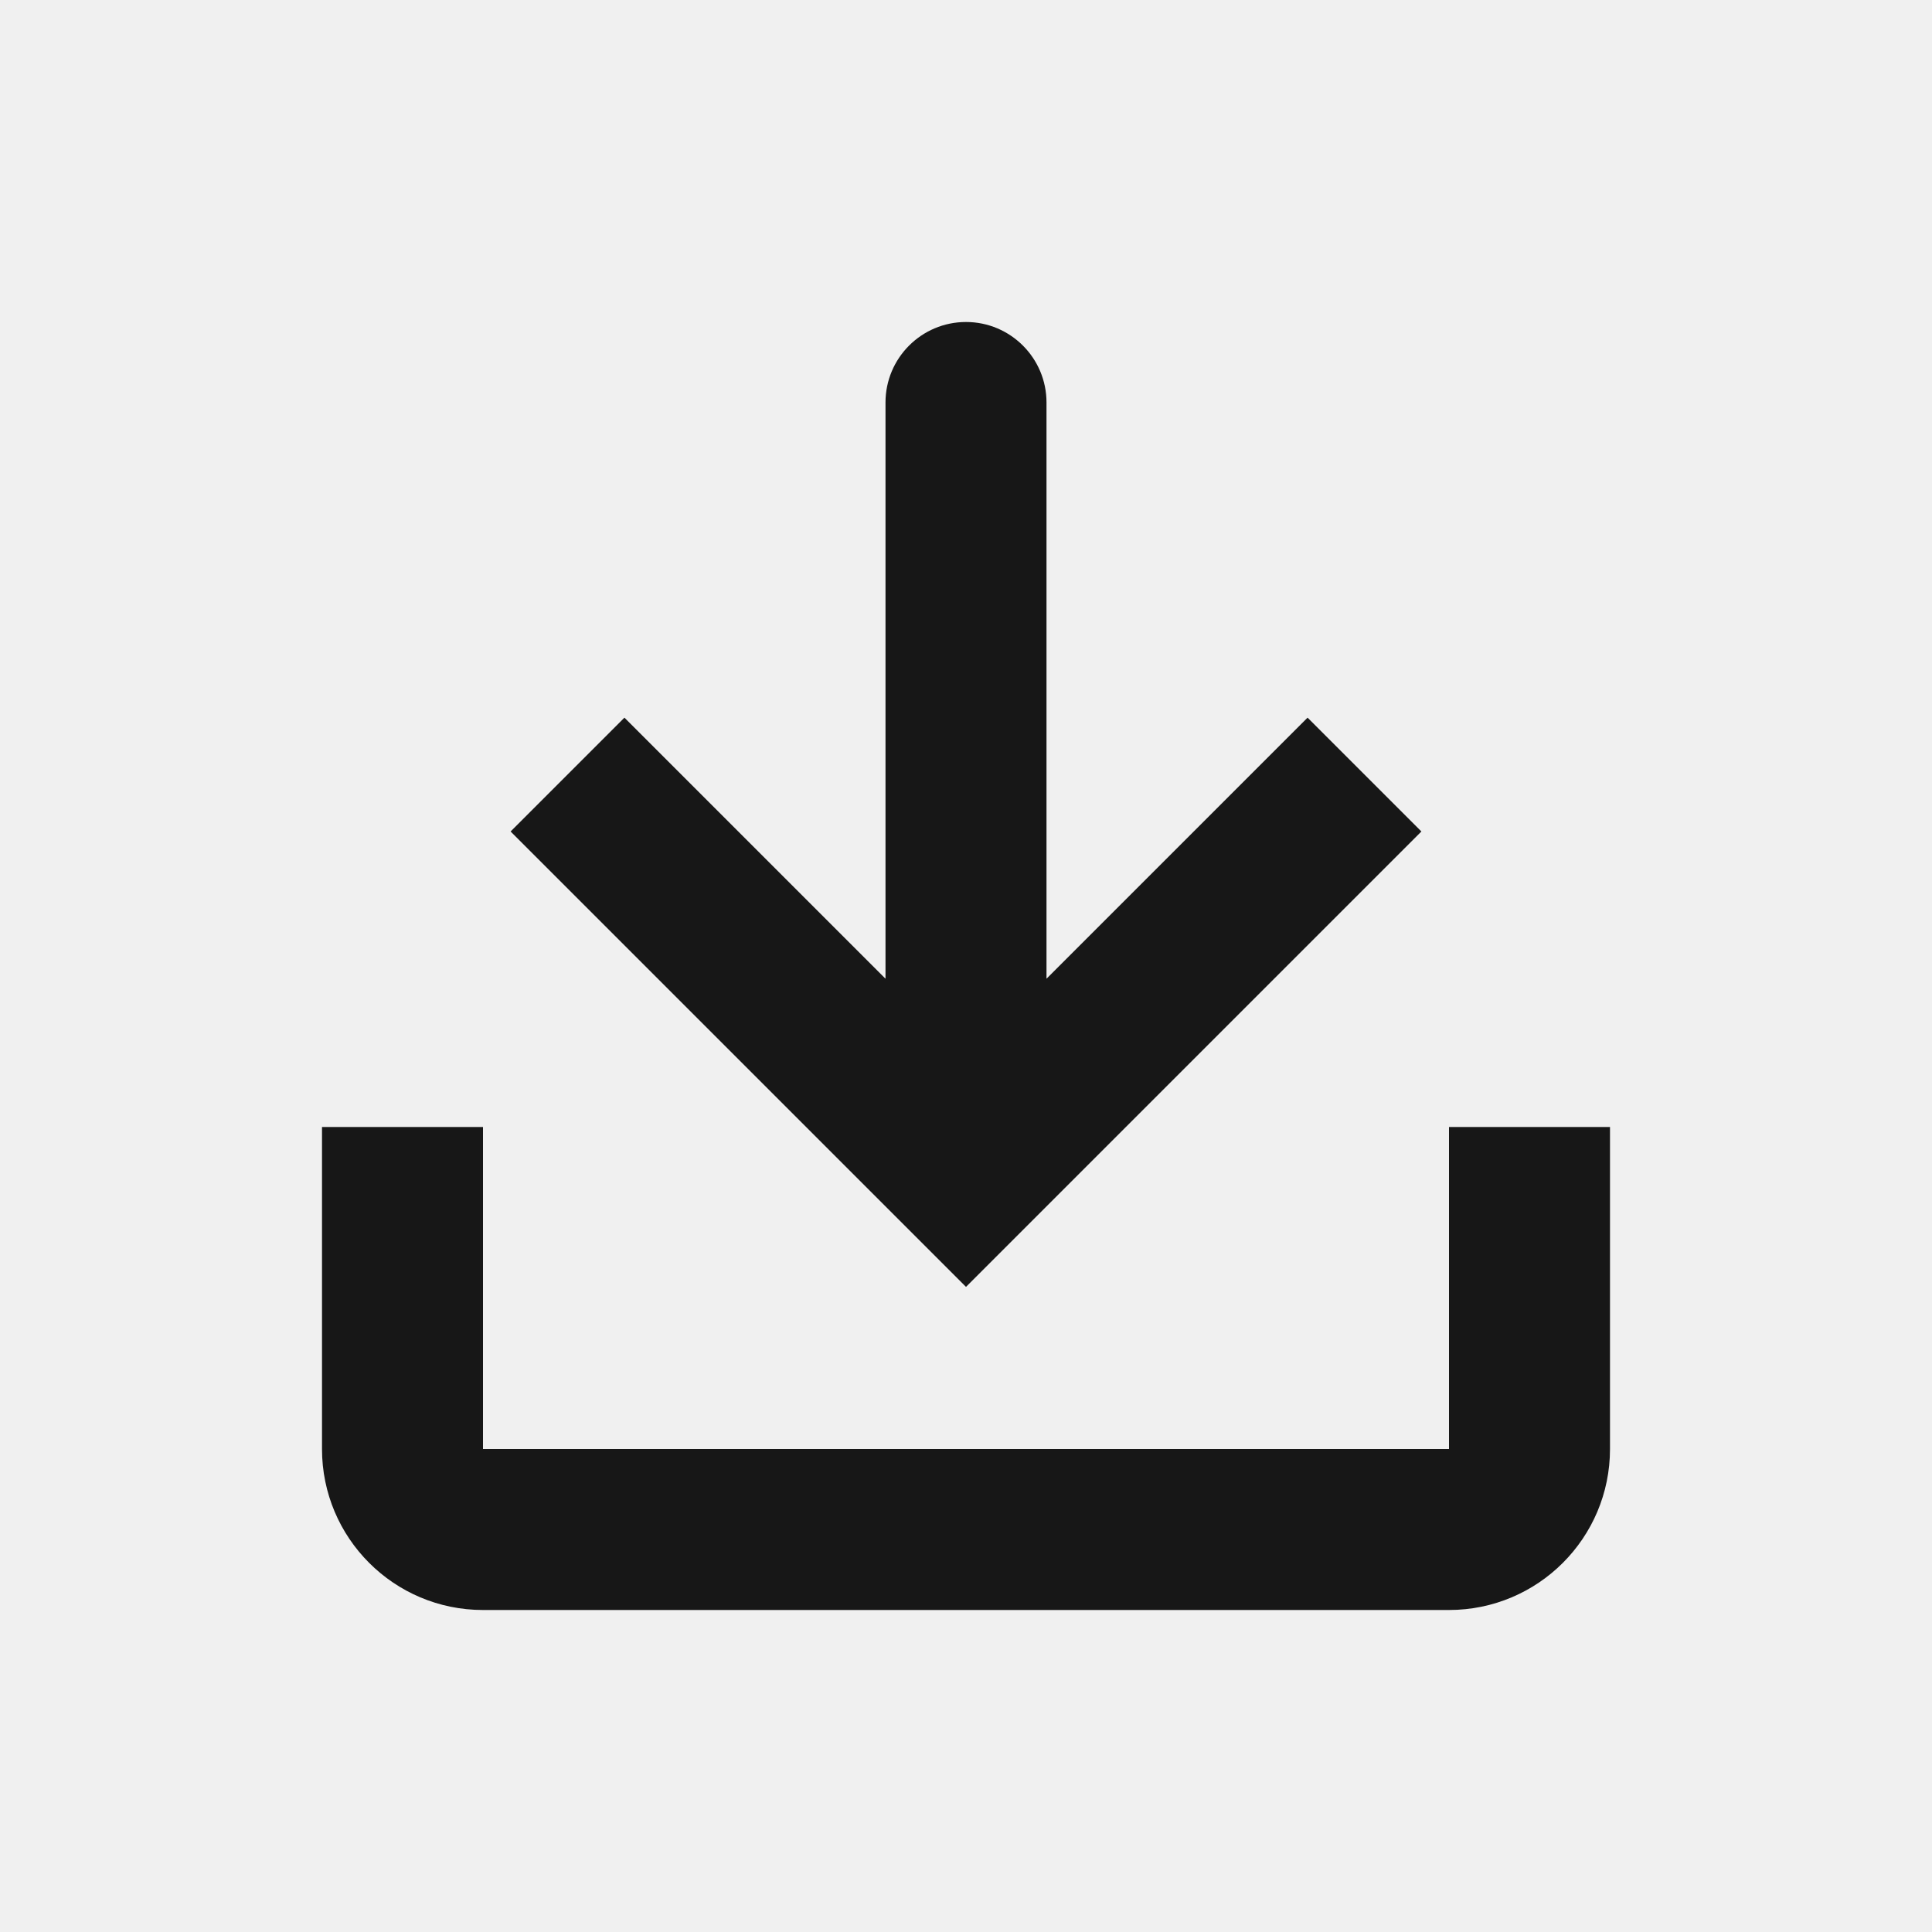
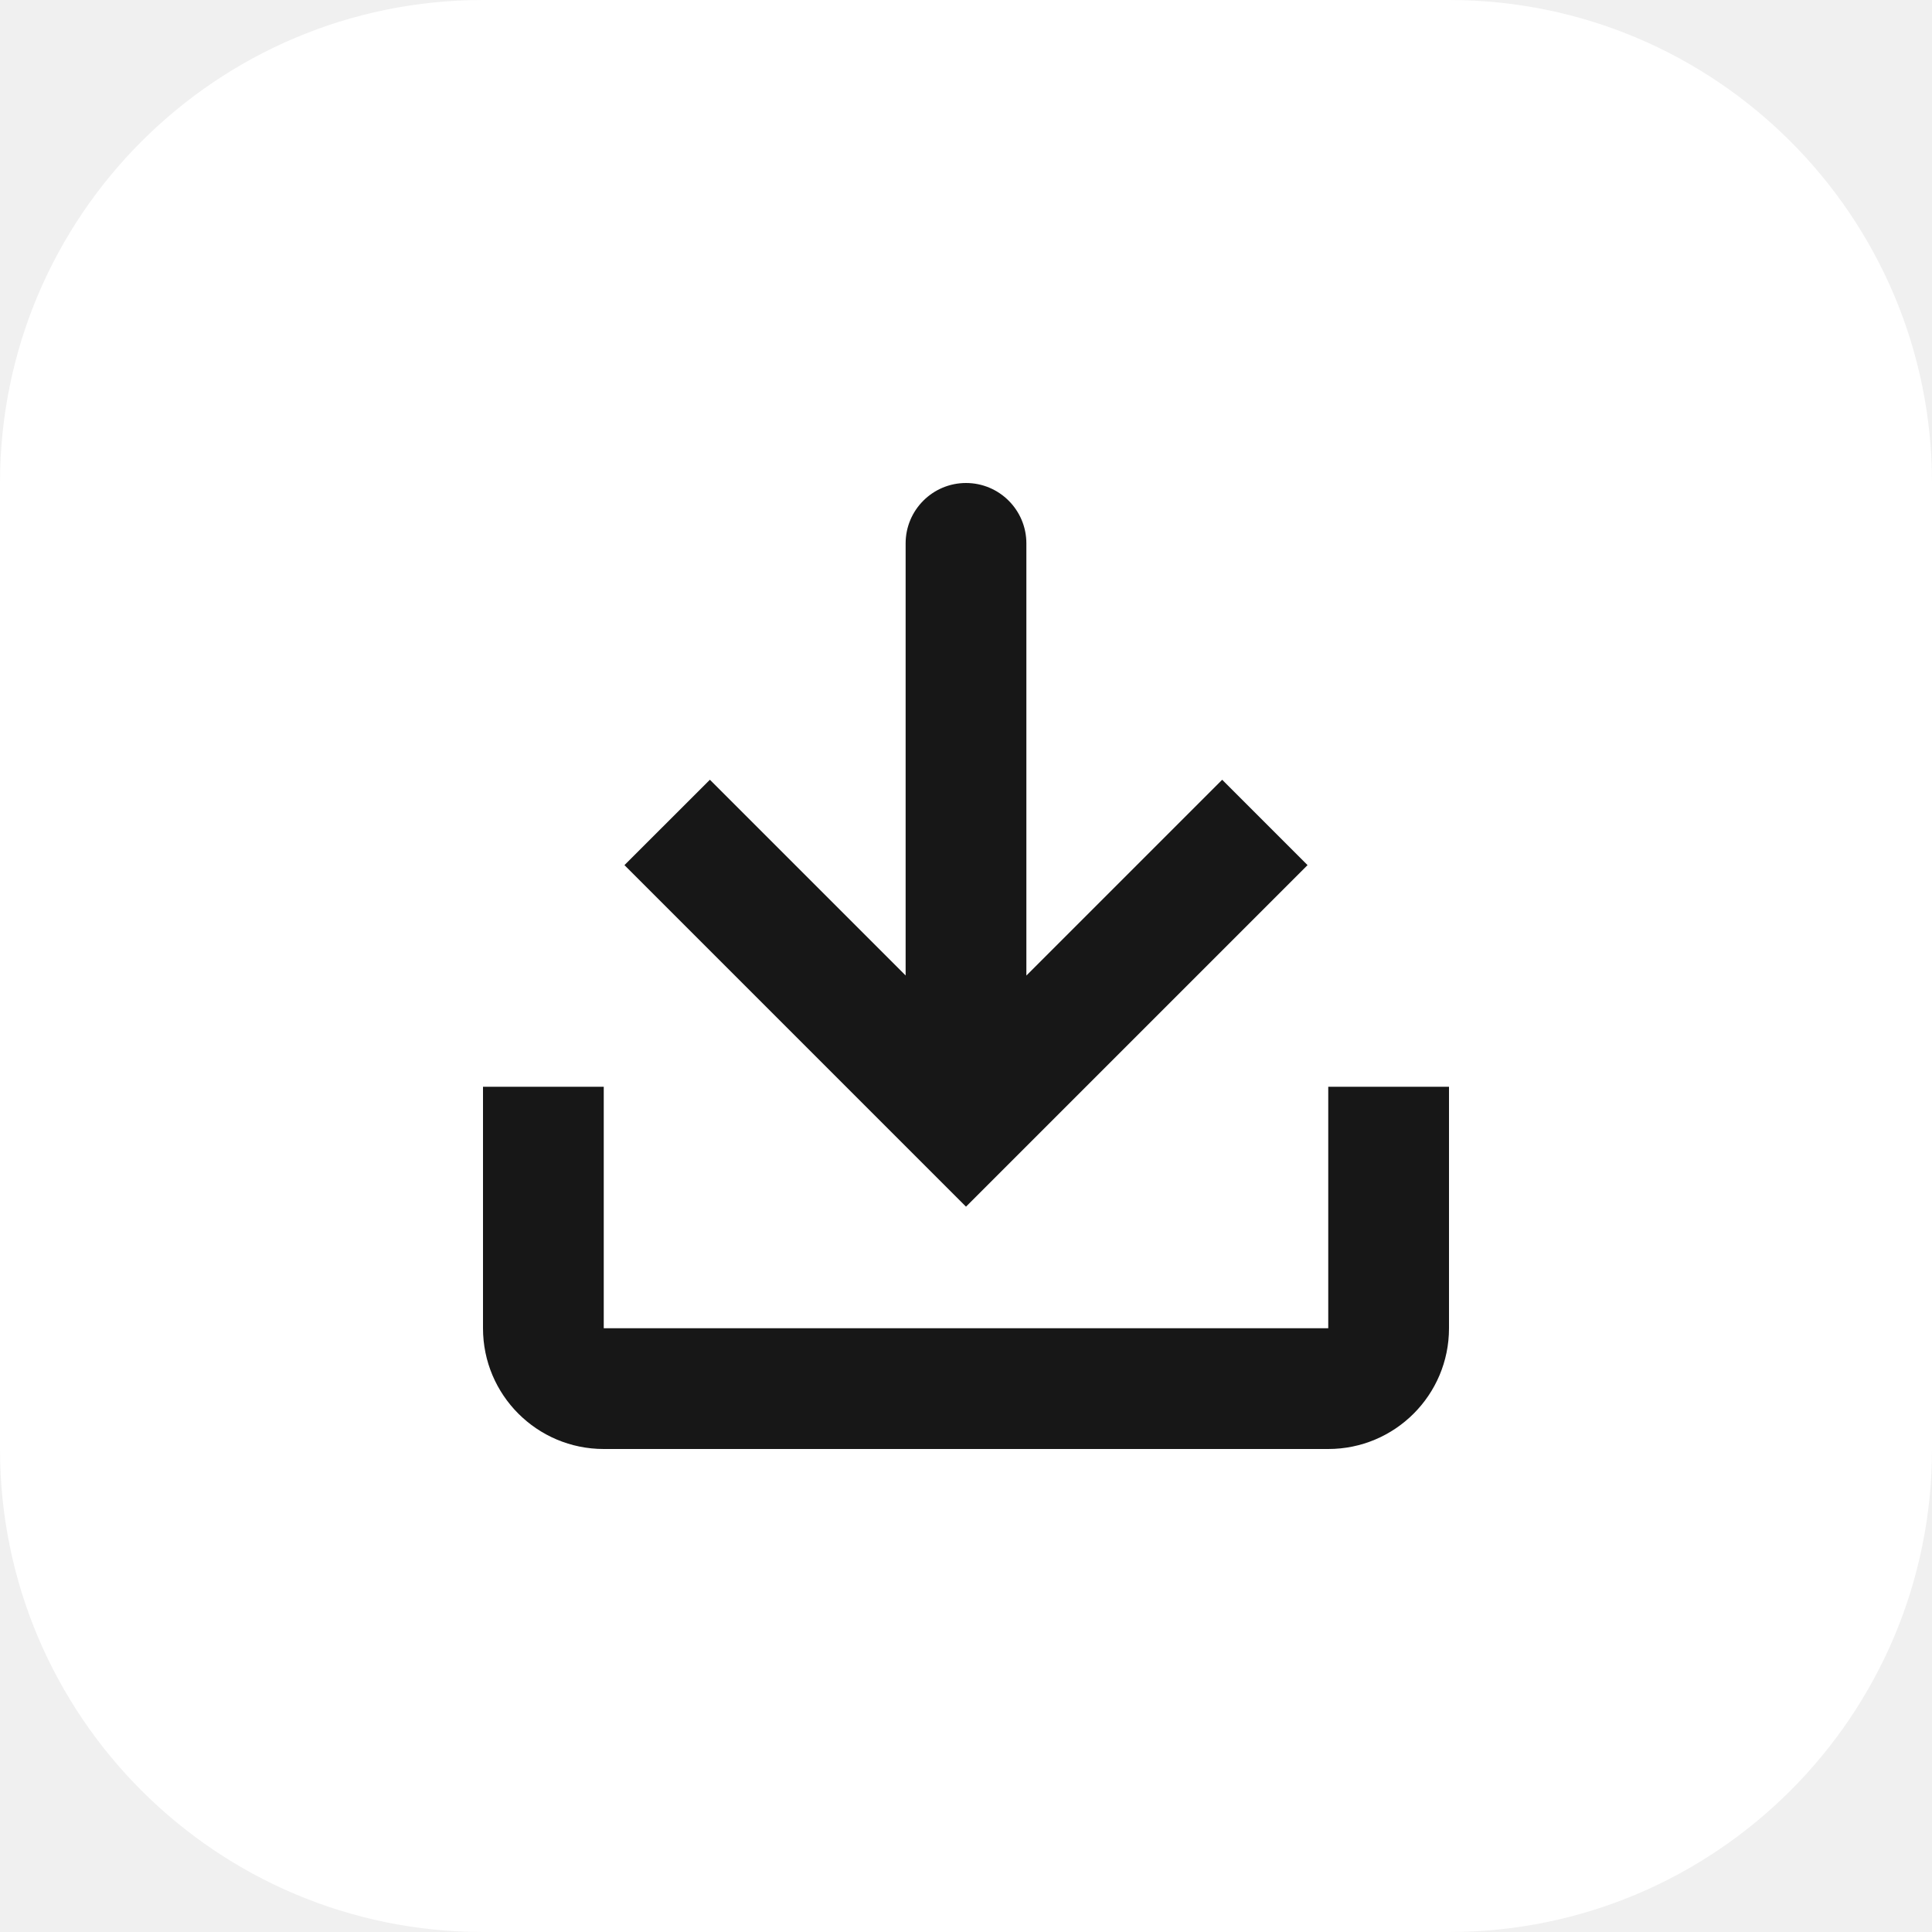
- <svg xmlns="http://www.w3.org/2000/svg" width="24" height="24" viewBox="0 0 24 24" fill="none">
-   <path fill-rule="evenodd" clip-rule="evenodd" d="M12 4C11.448 4 11 4.448 11 5V12.158L7.757 8.915L6.343 10.329L12 15.986L17.657 10.329L16.243 8.915L13 12.158V5C13 4.448 12.552 4 12 4ZM6 14H4V18C4 19.105 4.895 20 6 20H18C19.105 20 20 19.105 20 18V14H18V18H6V14Z" fill="#171717" />
+ <svg xmlns="http://www.w3.org/2000/svg" width="32" height="32" viewBox="0 0 32 32" fill="none">
+   <rect width="32" height="32" rx="8" fill="white" />
+   <path fill-rule="evenodd" clip-rule="evenodd" d="M16 8C15.448 8 15 8.448 15 9V16.157L11.758 12.915L10.343 14.329L16 19.986L21.657 14.329L20.243 12.915L17 16.158V9C17 8.448 16.552 8 16 8ZM10 18H8V22C8 23.105 8.895 24 10 24H22C23.105 24 24 23.105 24 22V18H22V22H10V18Z" fill="#171717" />
</svg>
